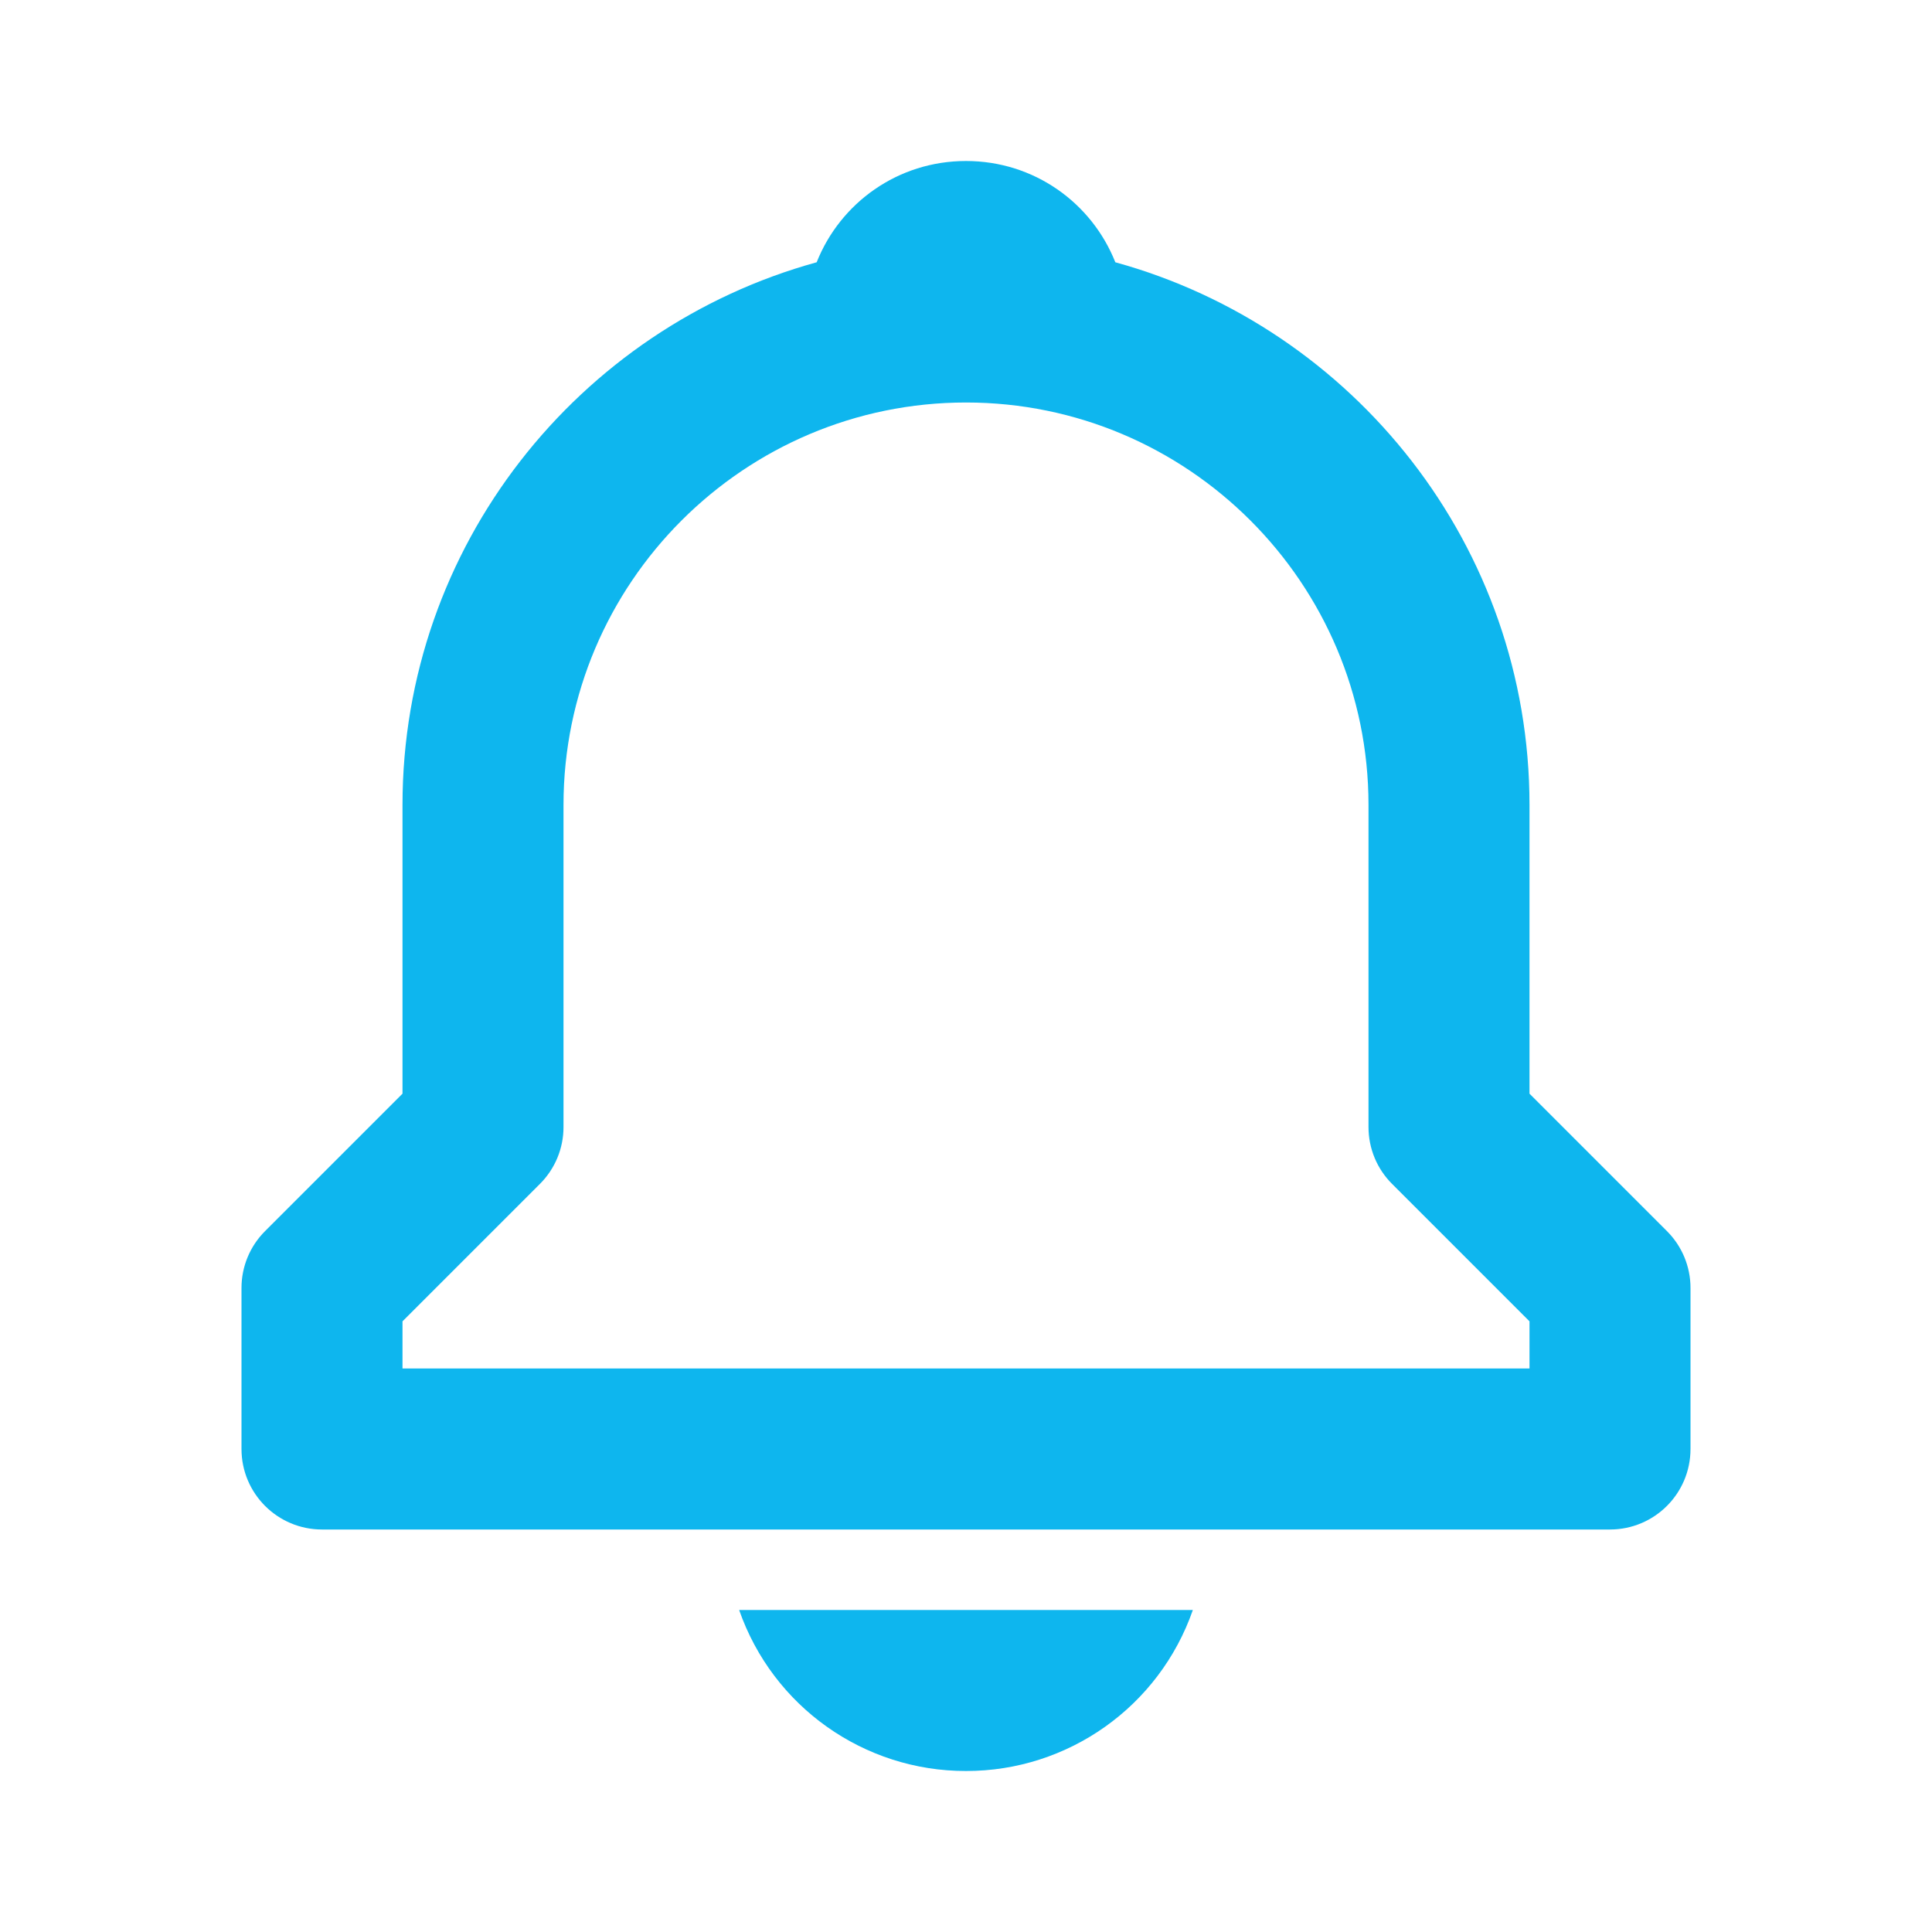
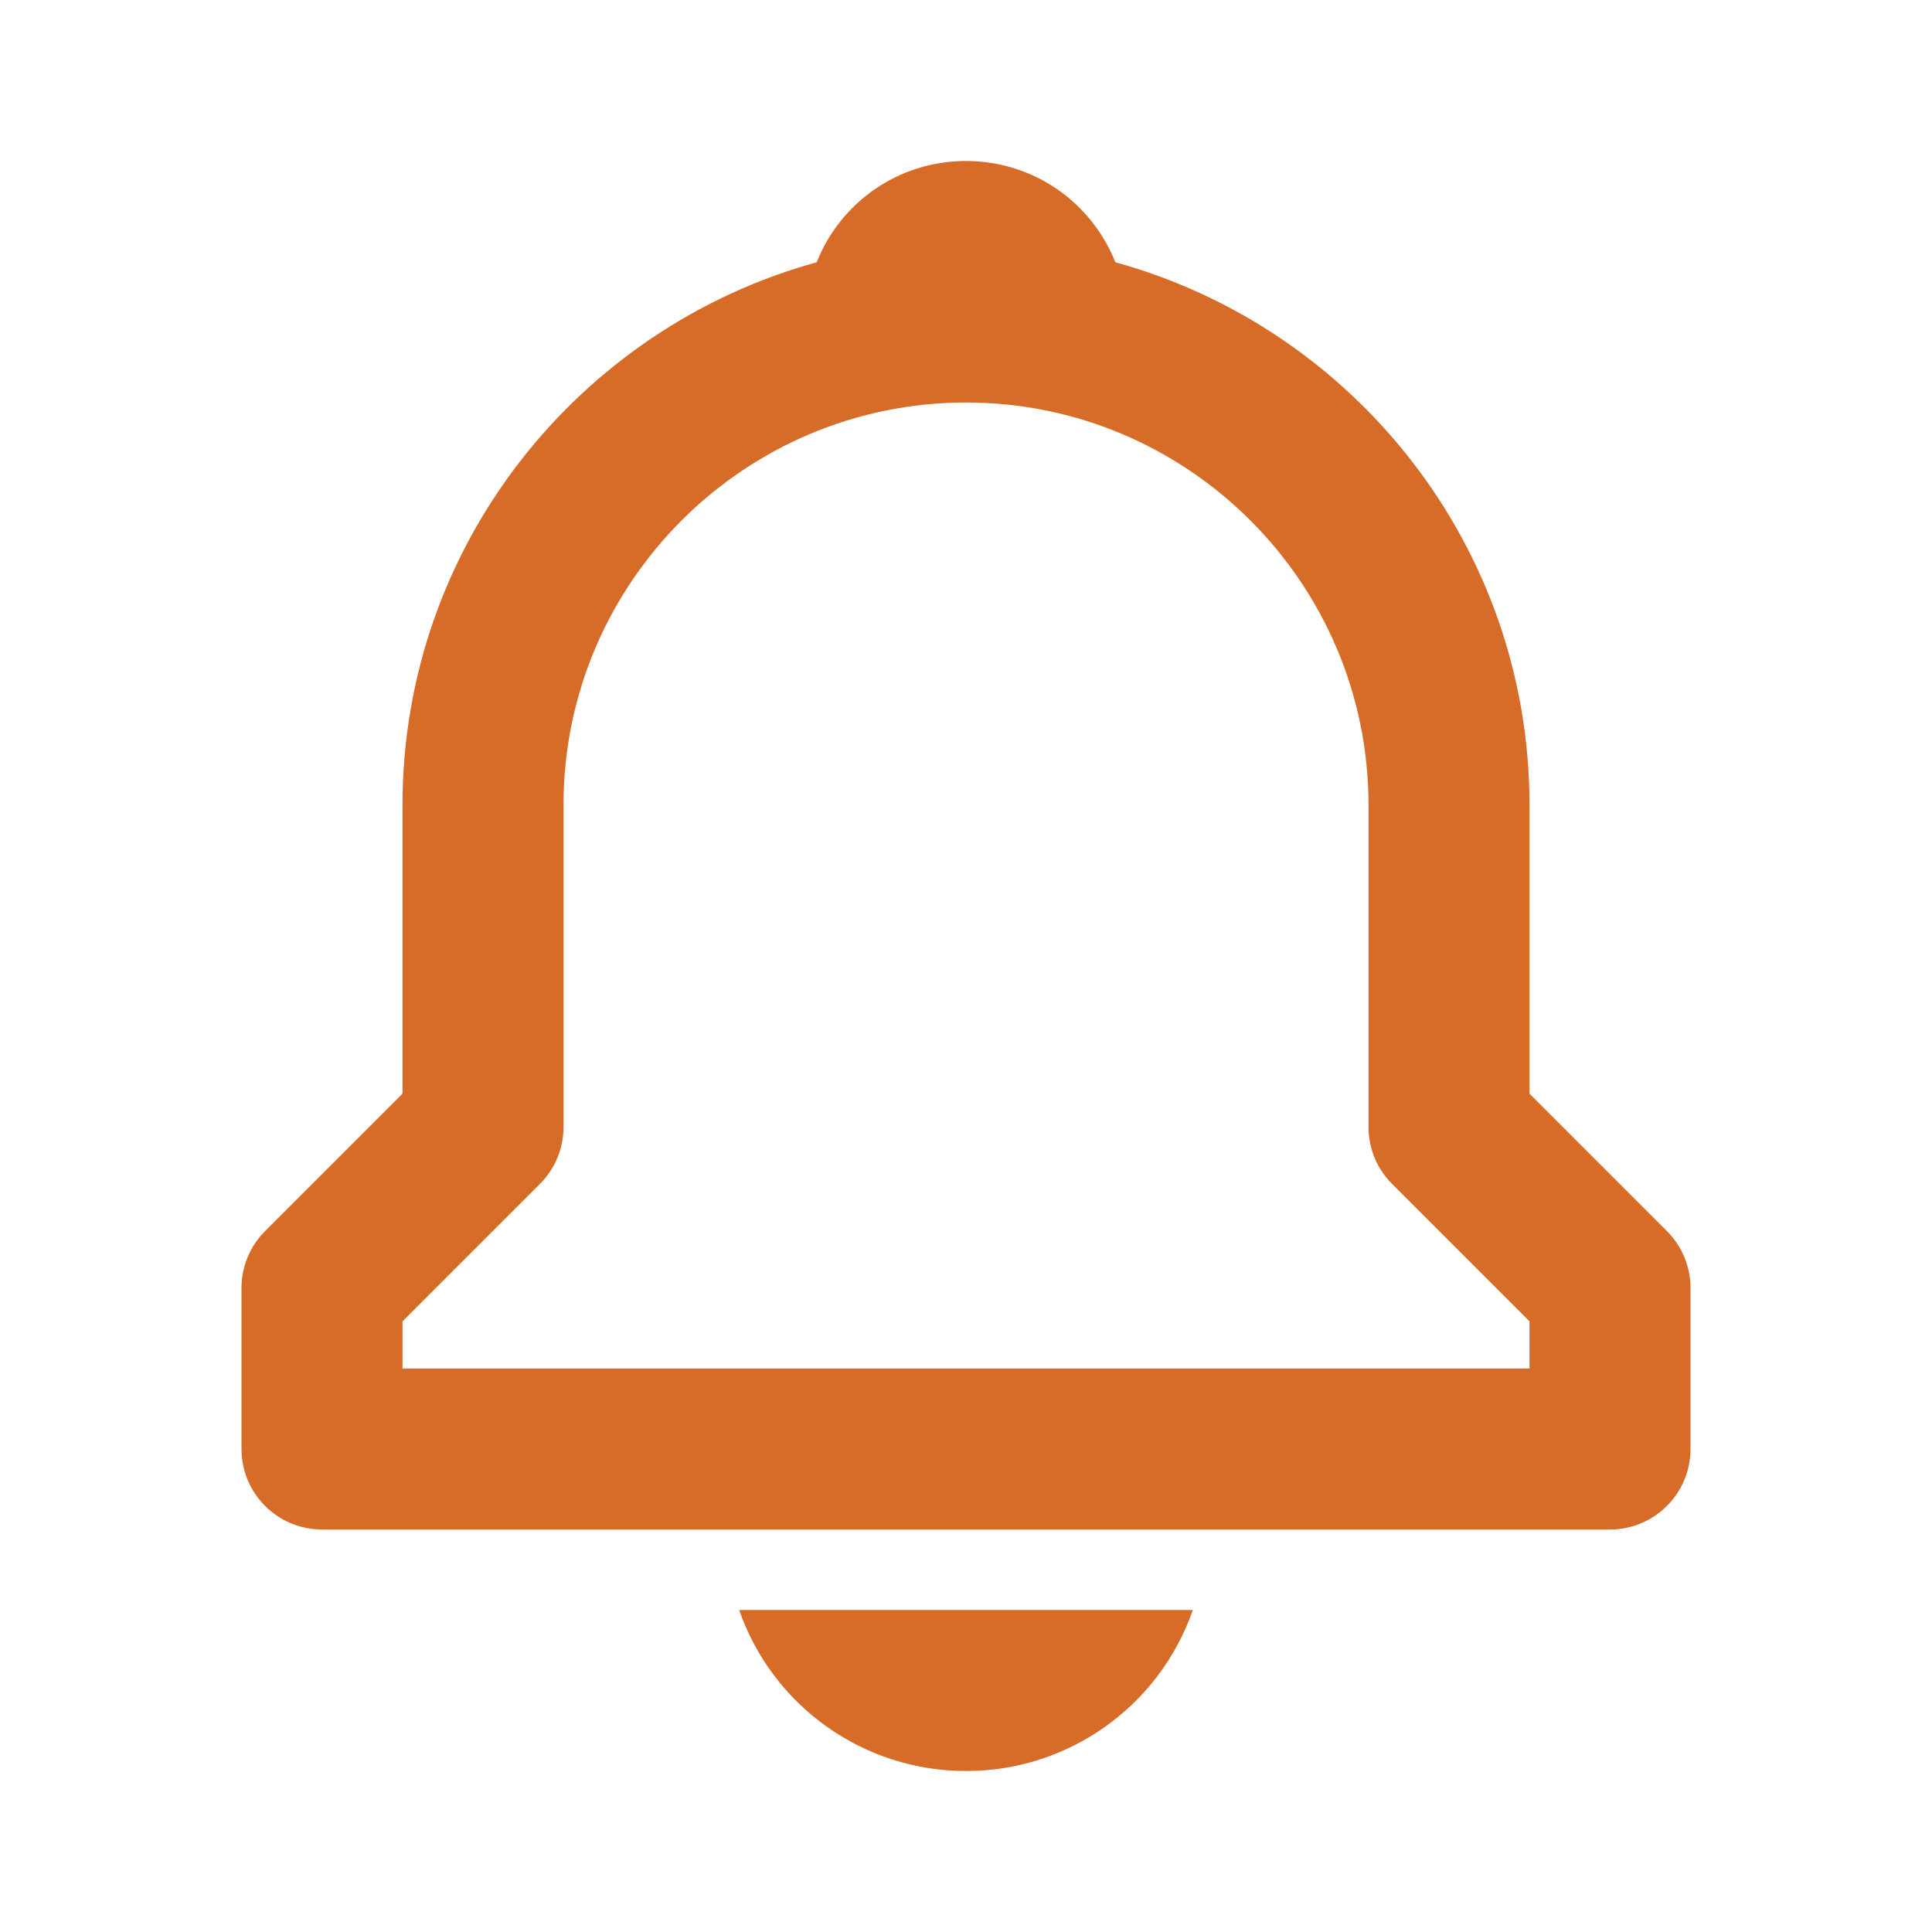
- <svg xmlns="http://www.w3.org/2000/svg" width="24" height="24" style="fill: #0eb6ee;transform: ;msFilter:;">
+ <svg xmlns="http://www.w3.org/2000/svg" width="24" height="24" style="fill: #d66c27;transform: ;msFilter:;">
  <path d="M19 13.586V10c0-3.217-2.185-5.927-5.145-6.742C13.562 2.52 12.846 2 12 2s-1.562.52-1.855 1.258C7.185 4.074 5 6.783 5 10v3.586l-1.707 1.707A.996.996 0 0 0 3 16v2a1 1 0 0 0 1 1h16a1 1 0 0 0 1-1v-2a.996.996 0 0 0-.293-.707L19 13.586zM19 17H5v-.586l1.707-1.707A.996.996 0 0 0 7 14v-4c0-2.757 2.243-5 5-5s5 2.243 5 5v4c0 .266.105.52.293.707L19 16.414V17zm-7 5a2.98 2.98 0 0 0 2.818-2H9.182A2.98 2.98 0 0 0 12 22z" />
</svg>
